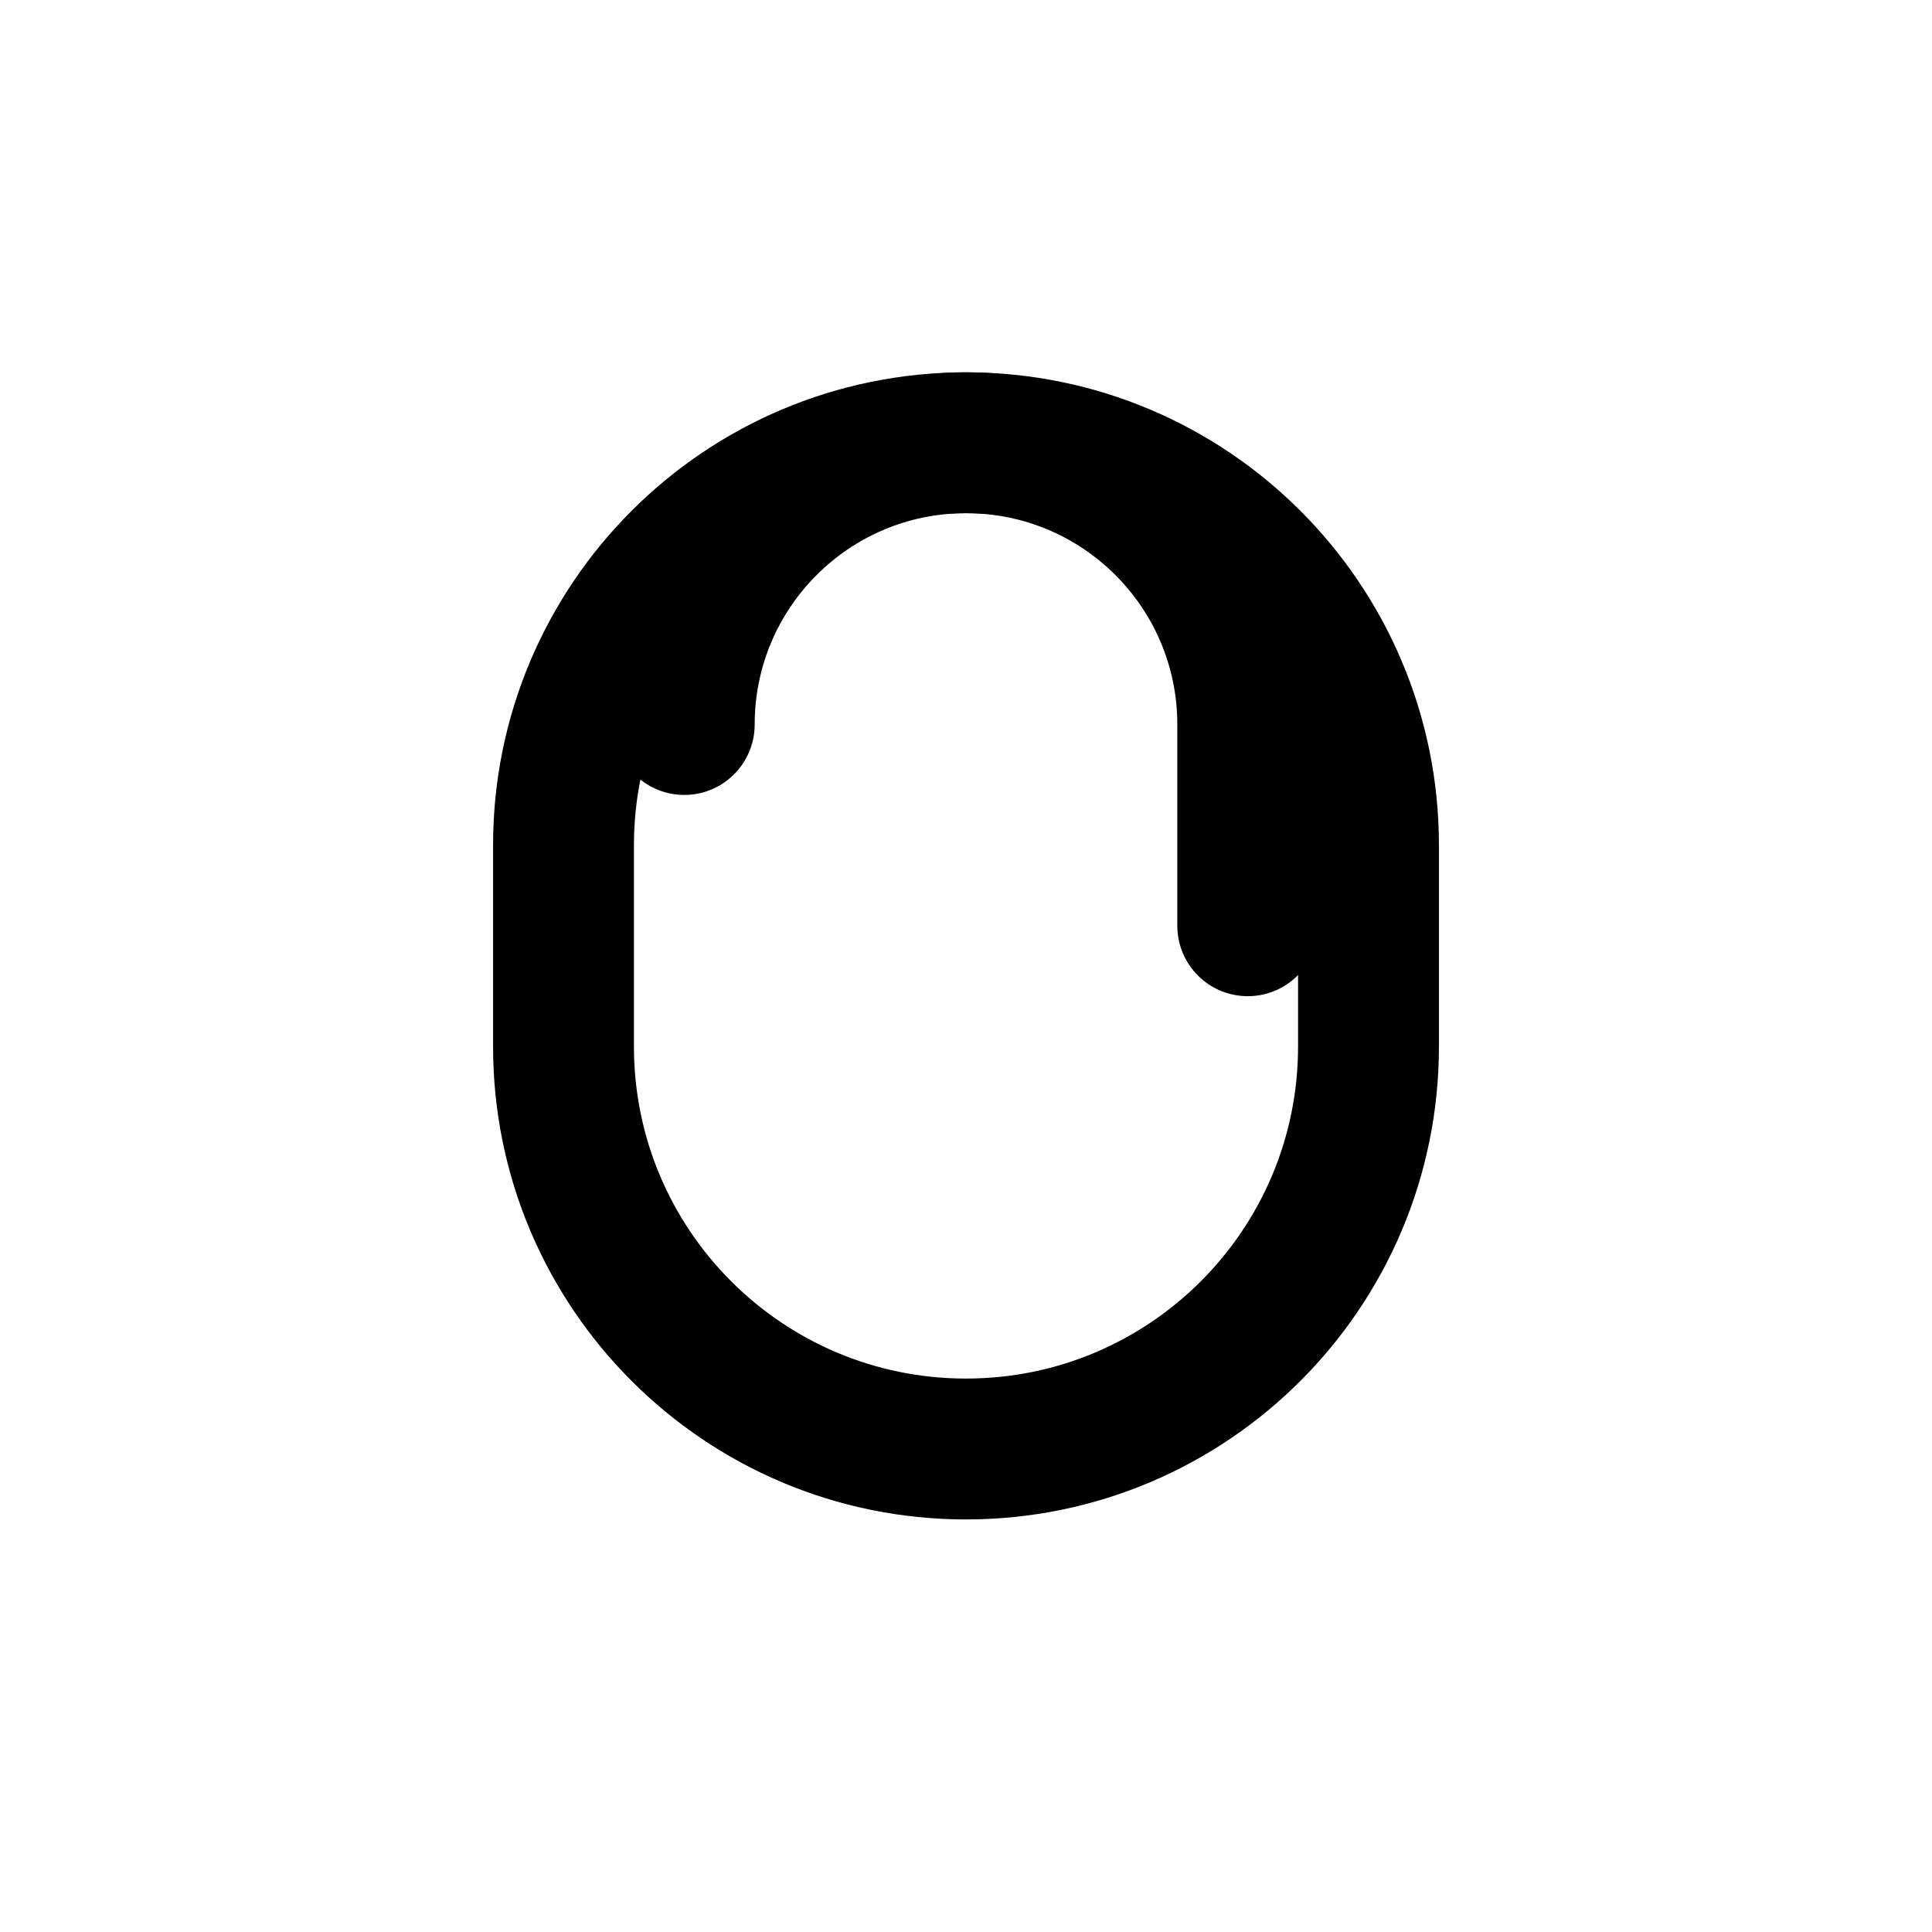
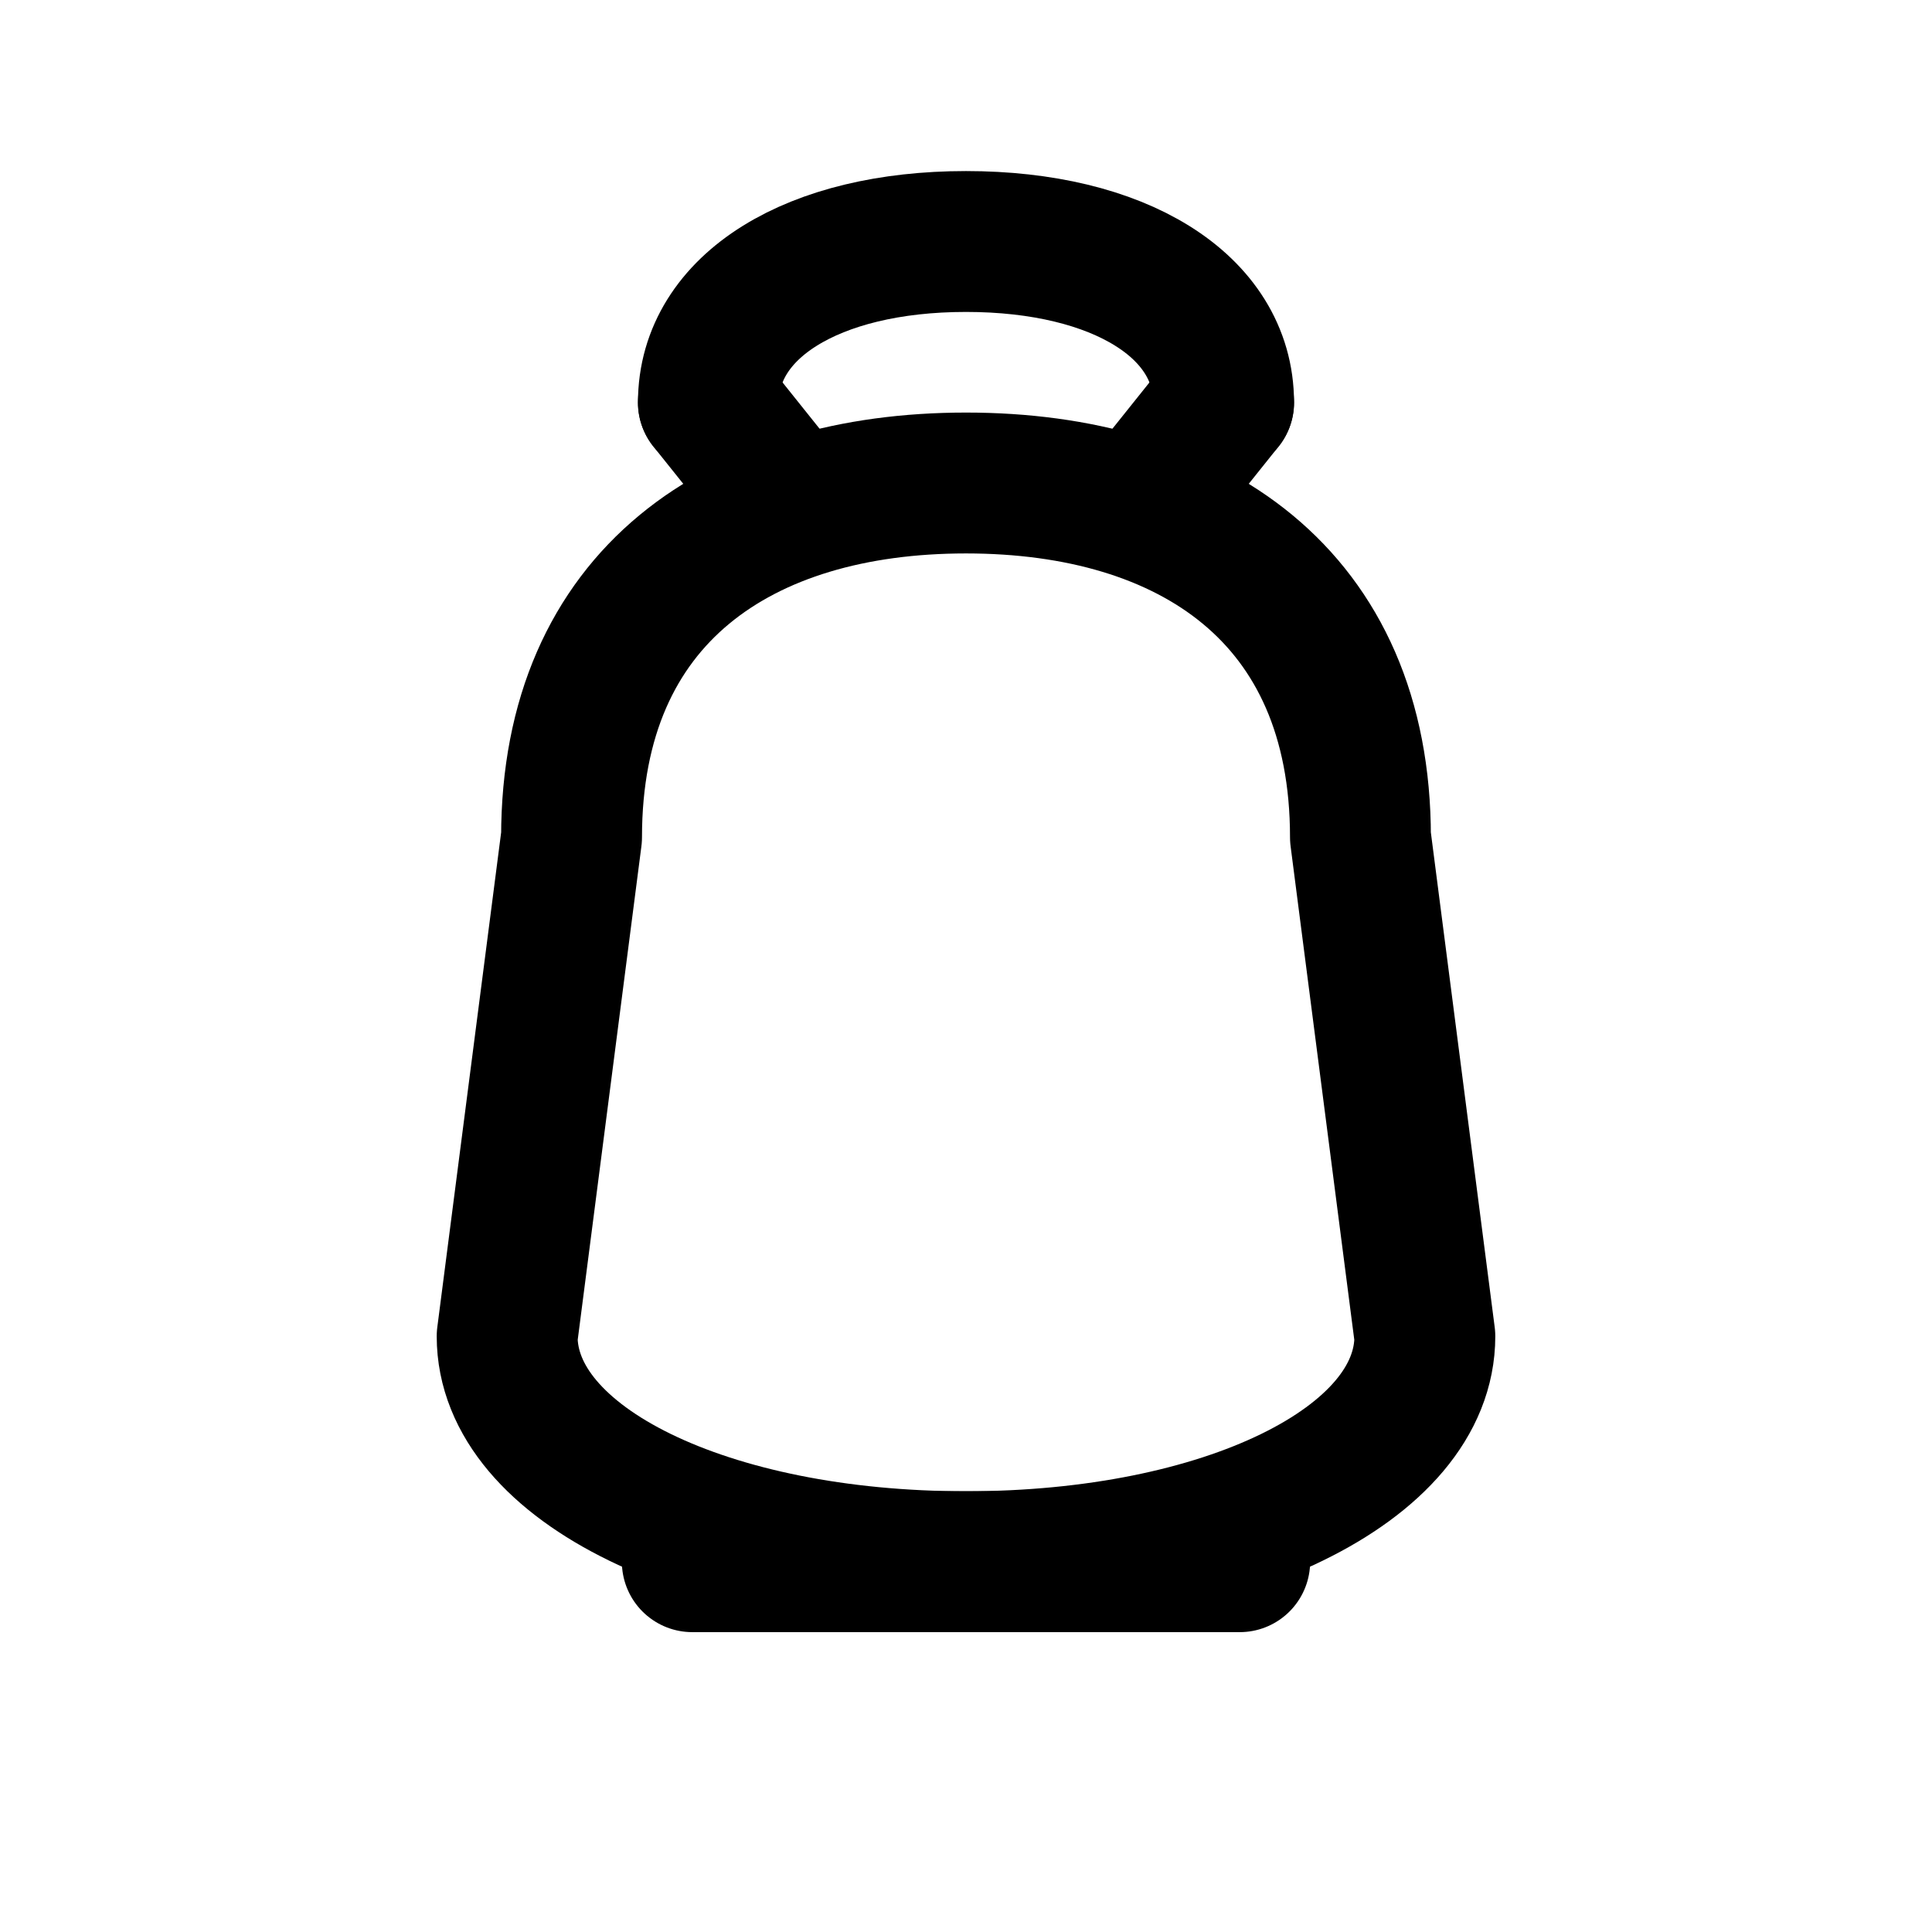
<svg xmlns="http://www.w3.org/2000/svg" viewBox="0 0 24 24" fill="none" stroke="currentColor" stroke-width="1.75" stroke-linecap="round" stroke-linejoin="round">
-   <path d="M7 10.5a5 5 0 0 1 10 0v2.5a5 5 0 0 1-10 0z" />
-   <path d="M8.5 9a3.5 3.5 0 0 1 7 0v2.5" />
+   <path d="M7.1 10.4C7.1 7.4 9.2 6 12 6C14.8 6 16.9 7.4 16.9 10.4L17.7 16.6C17.7 18.2 15.2 19.4 12 19.4C8.8 19.4 6.3 18.2 6.3 16.6L7.1 10.4Z" />
+   <path d="M8.8 5C8.8 3.8 10.1 3 12 3C13.9 3 15.2 3.8 15.2 5" />
+   <path d="M8.8 5L9.6 6M15.2 5L14.4 6" />
+   <path d="M8.6 19.4L15.4 19.4" />
</svg>
